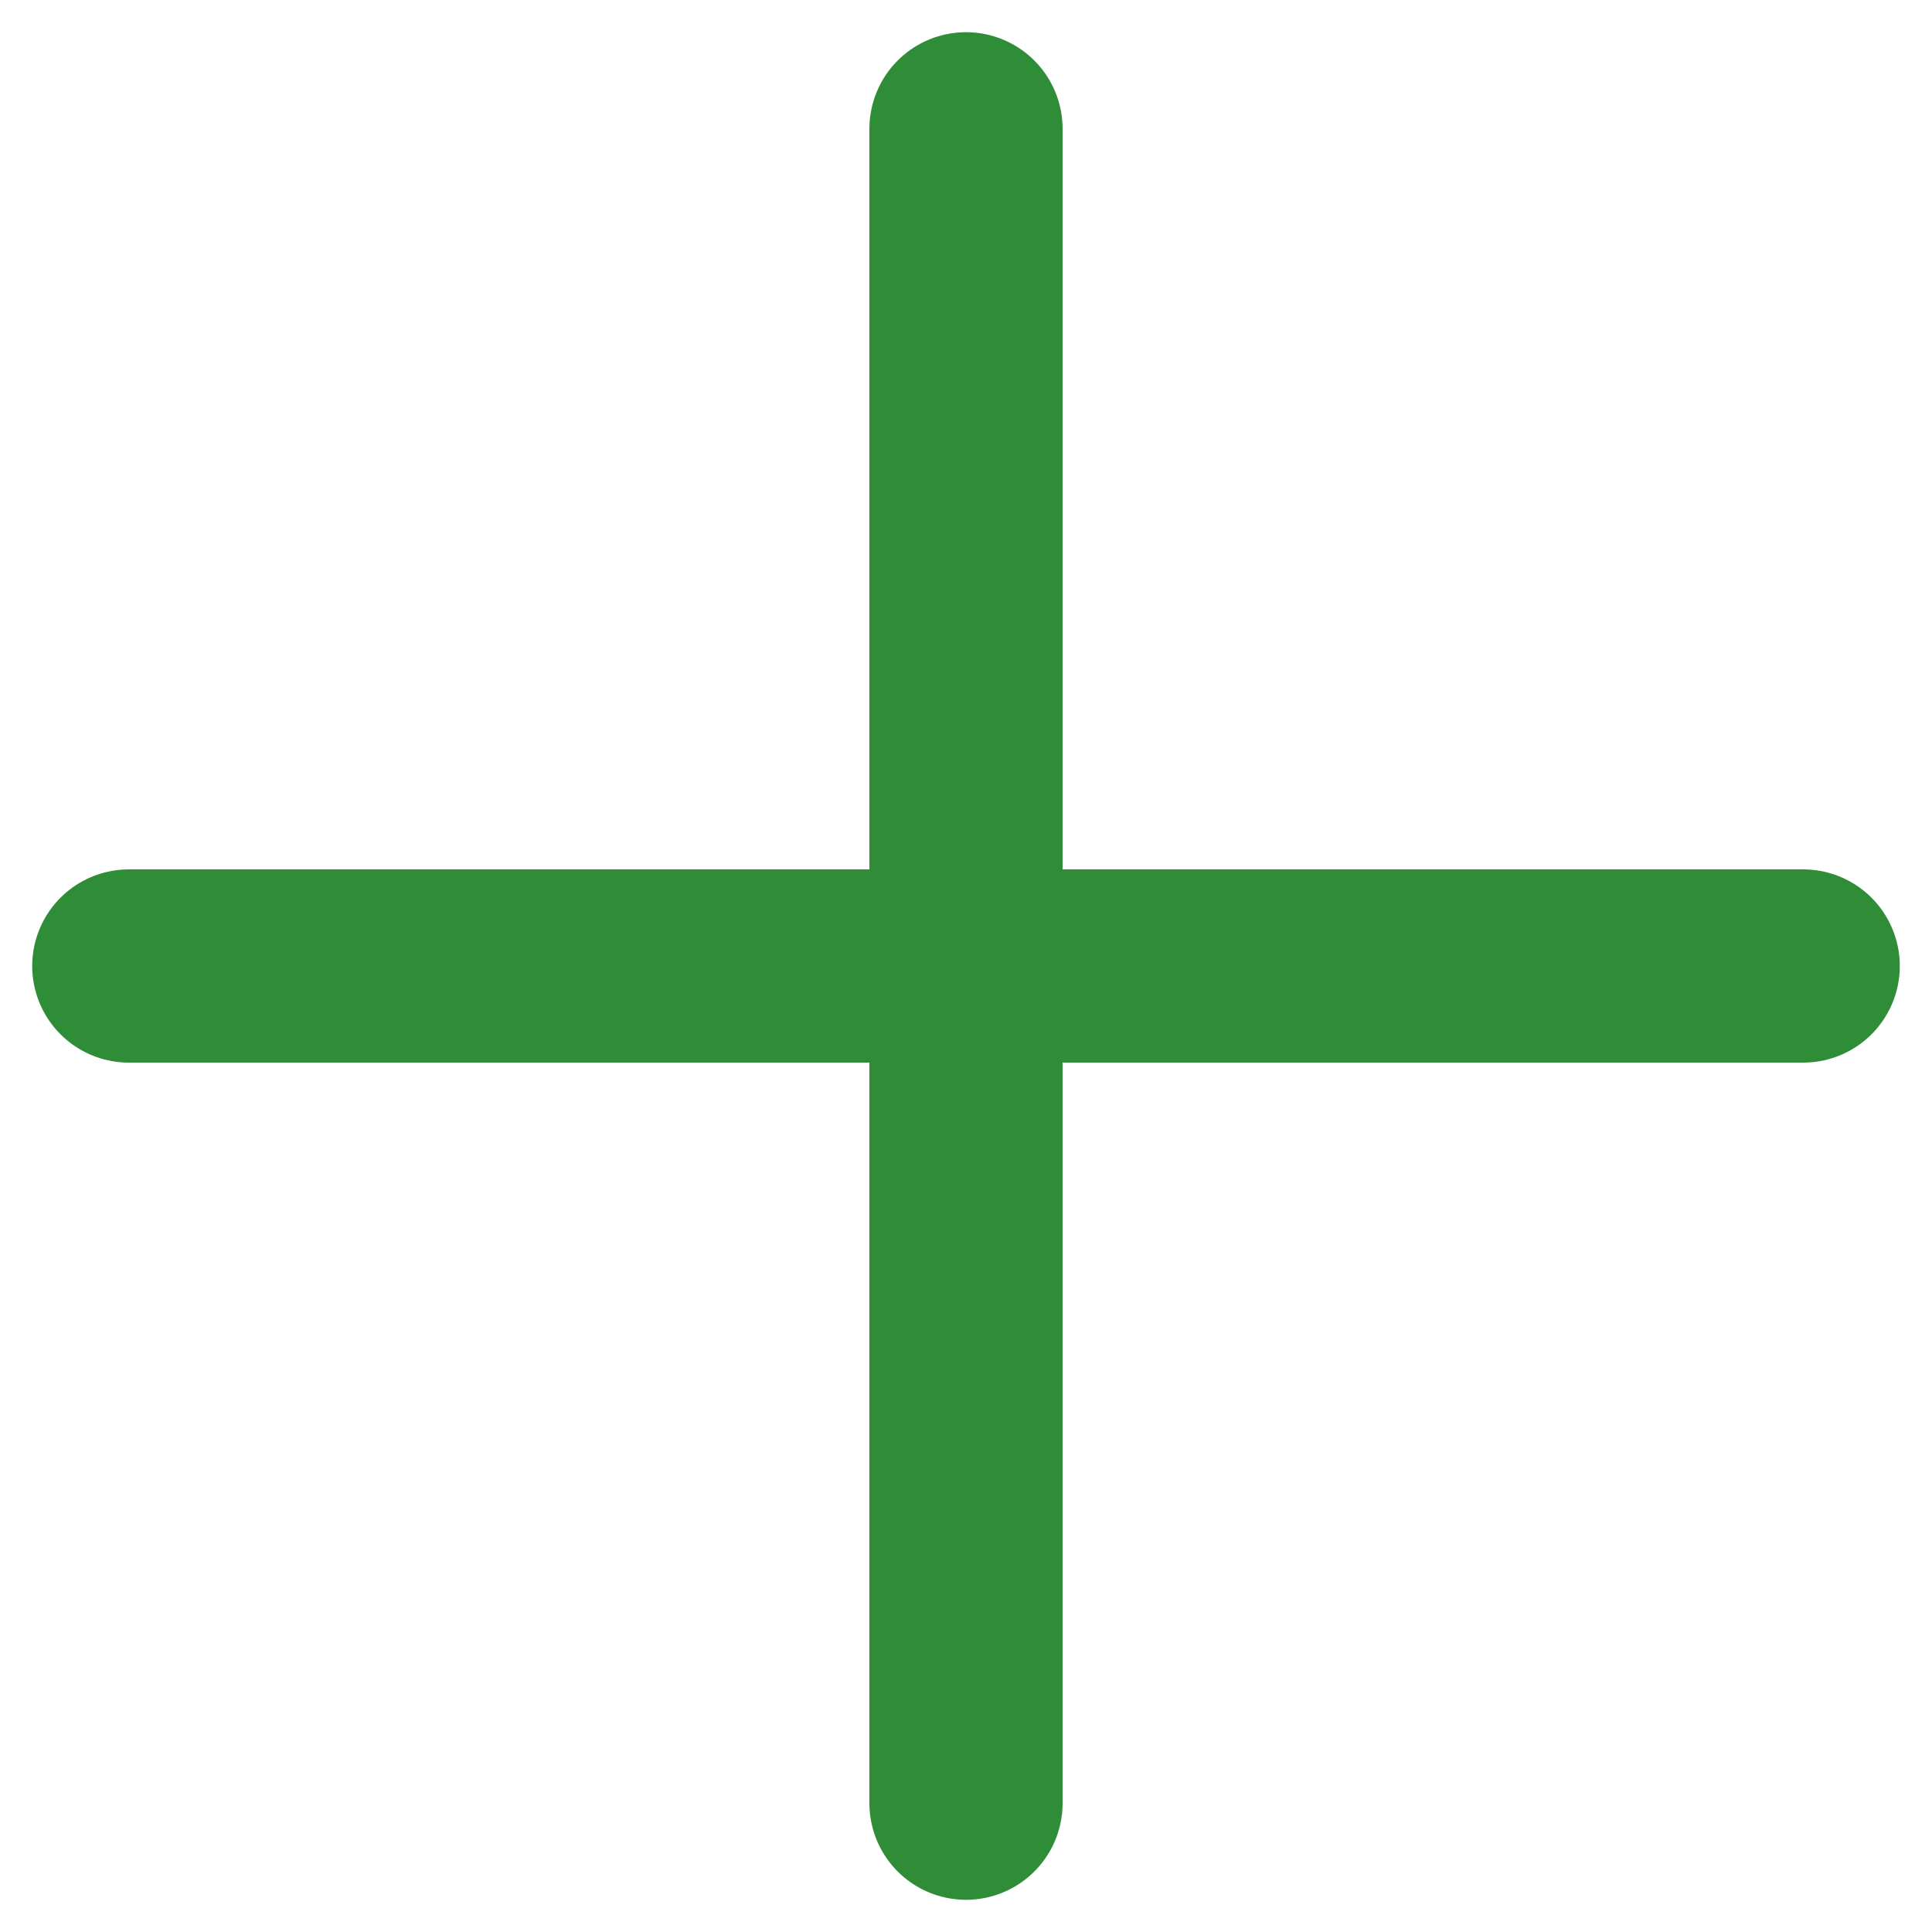
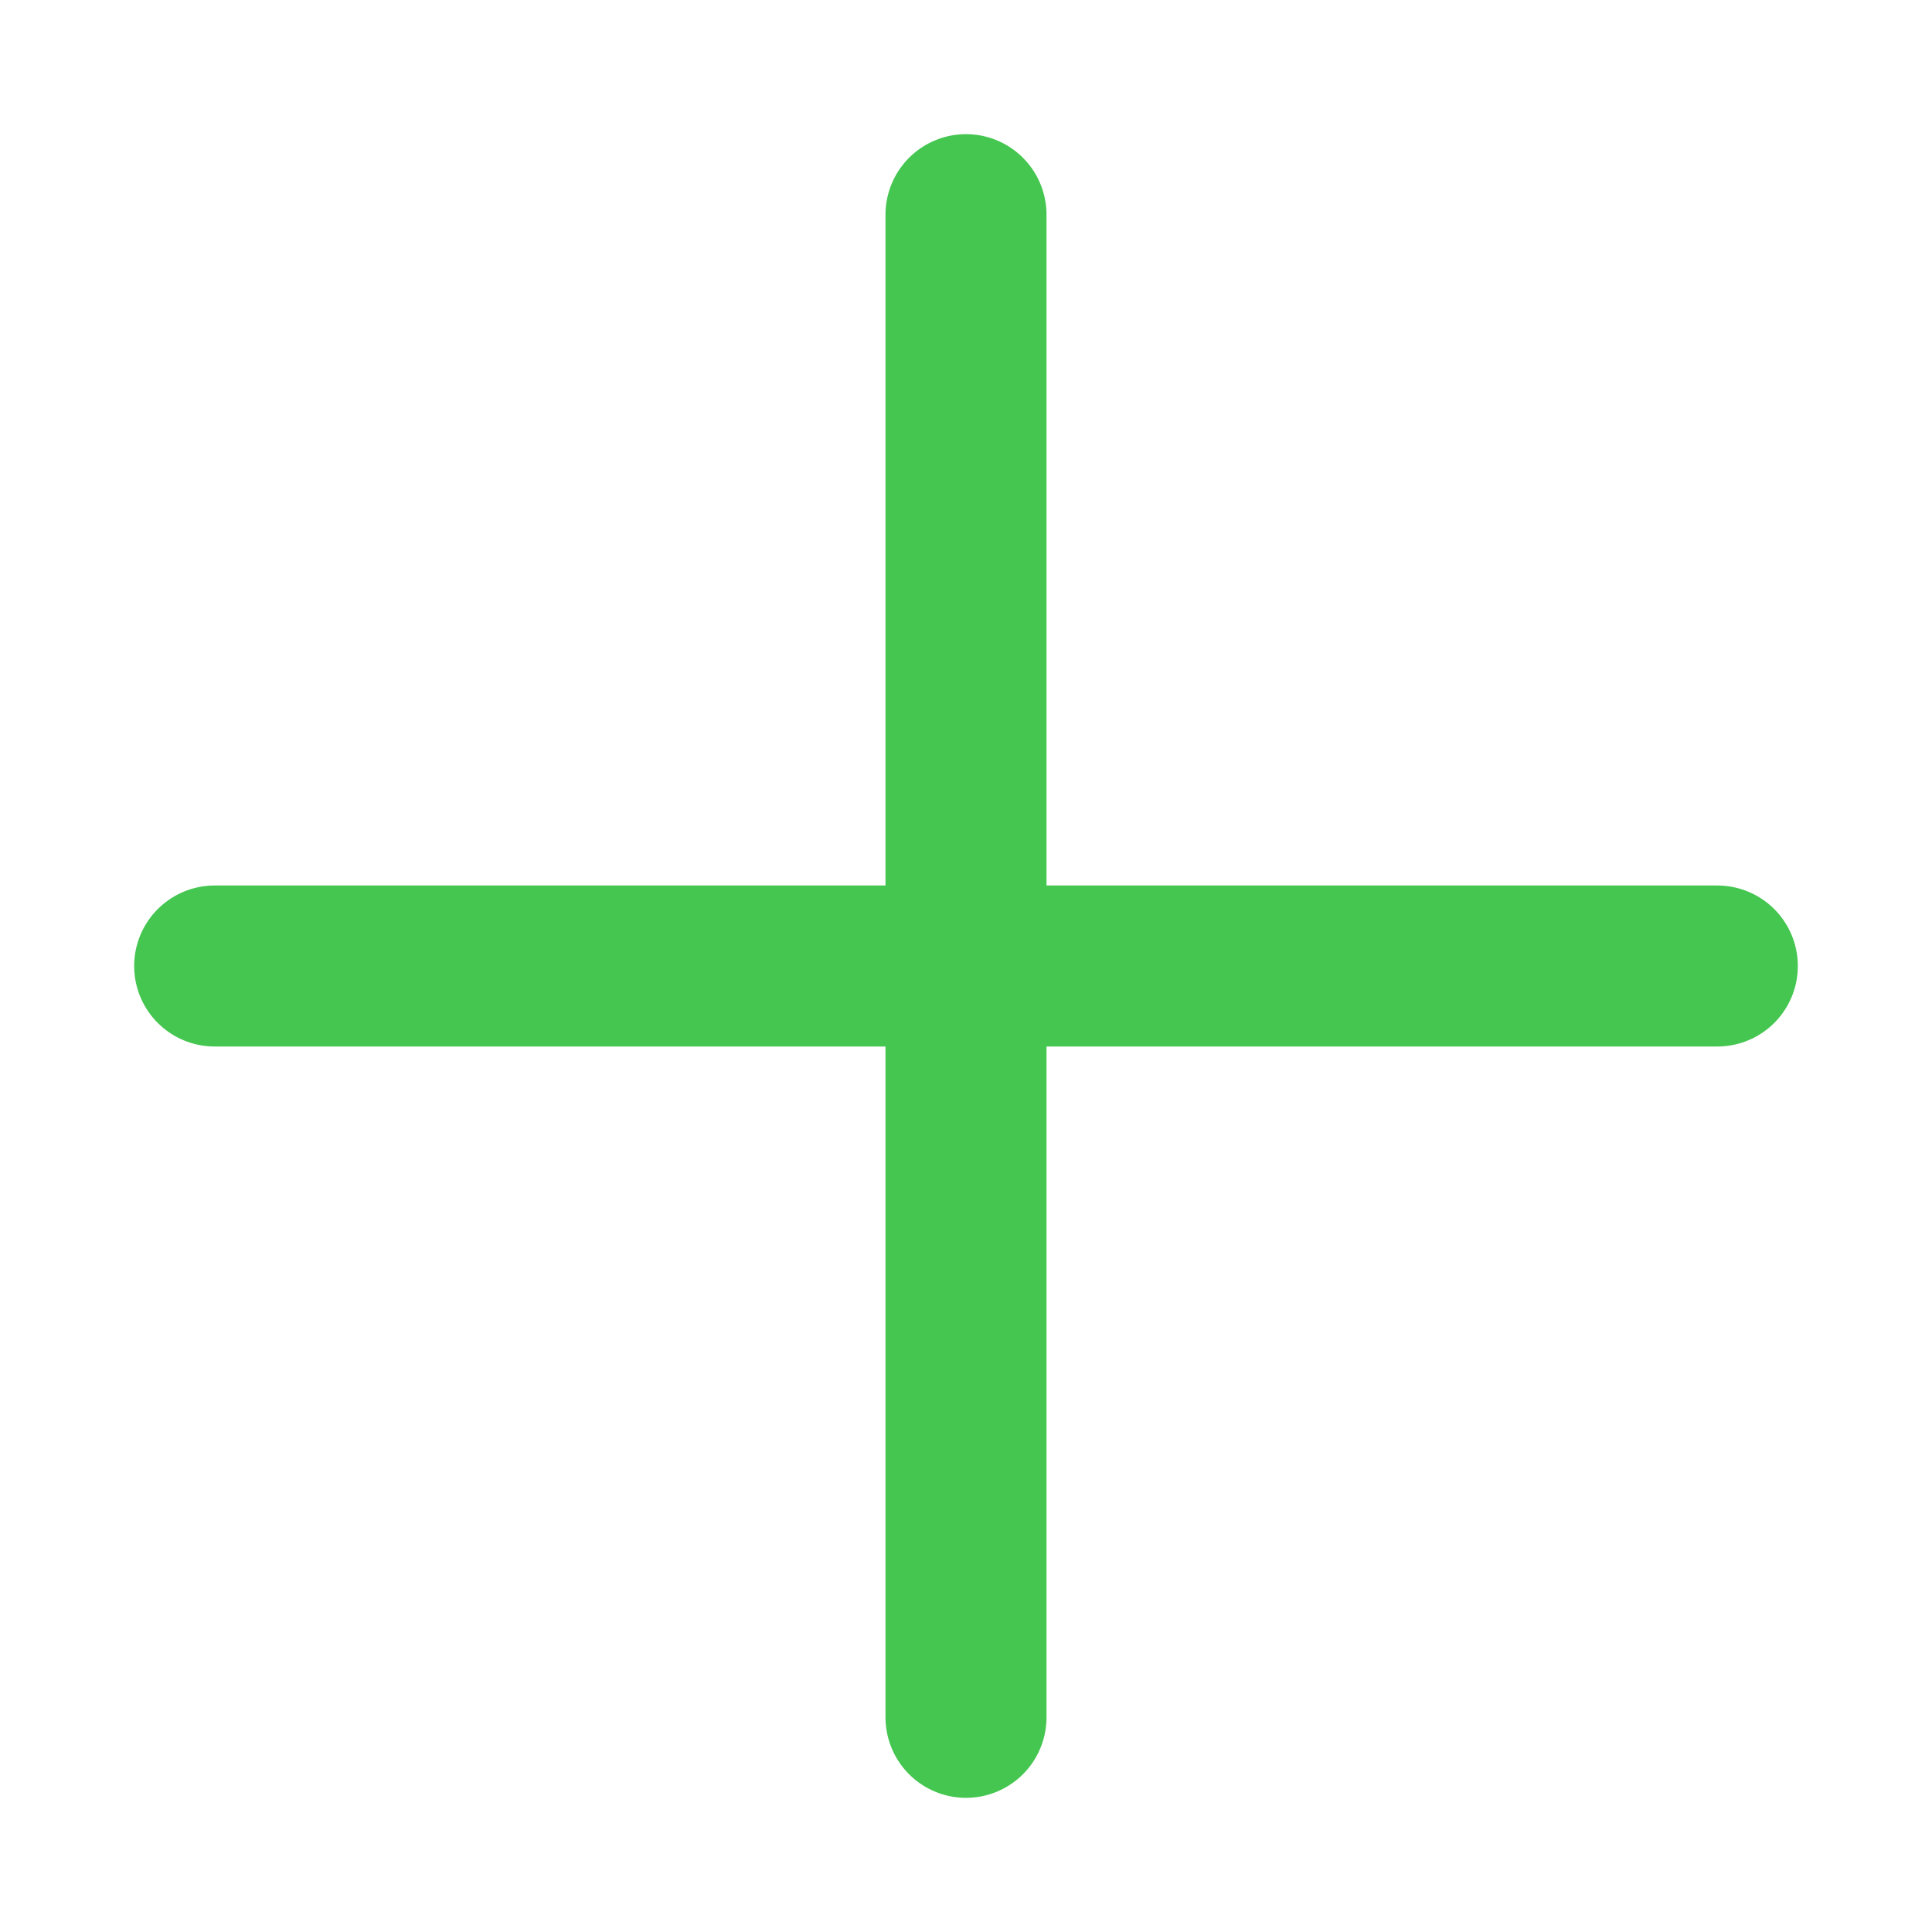
- <svg xmlns="http://www.w3.org/2000/svg" width="15" height="15" viewBox="0 0 15 15" fill="none">
-   <path d="M1 7.5H14M7.5 1L7.5 14" stroke="#2F8D38" stroke-width="1.5" stroke-linecap="round" stroke-linejoin="round" />
+ <svg xmlns="http://www.w3.org/2000/svg" width="18" height="18" viewBox="0 0 18 18" fill="none">
+   <path d="M2 9H16M9 2L9 16" stroke="#44C650" stroke-width="1.5" stroke-linecap="round" stroke-linejoin="round" />
</svg>
